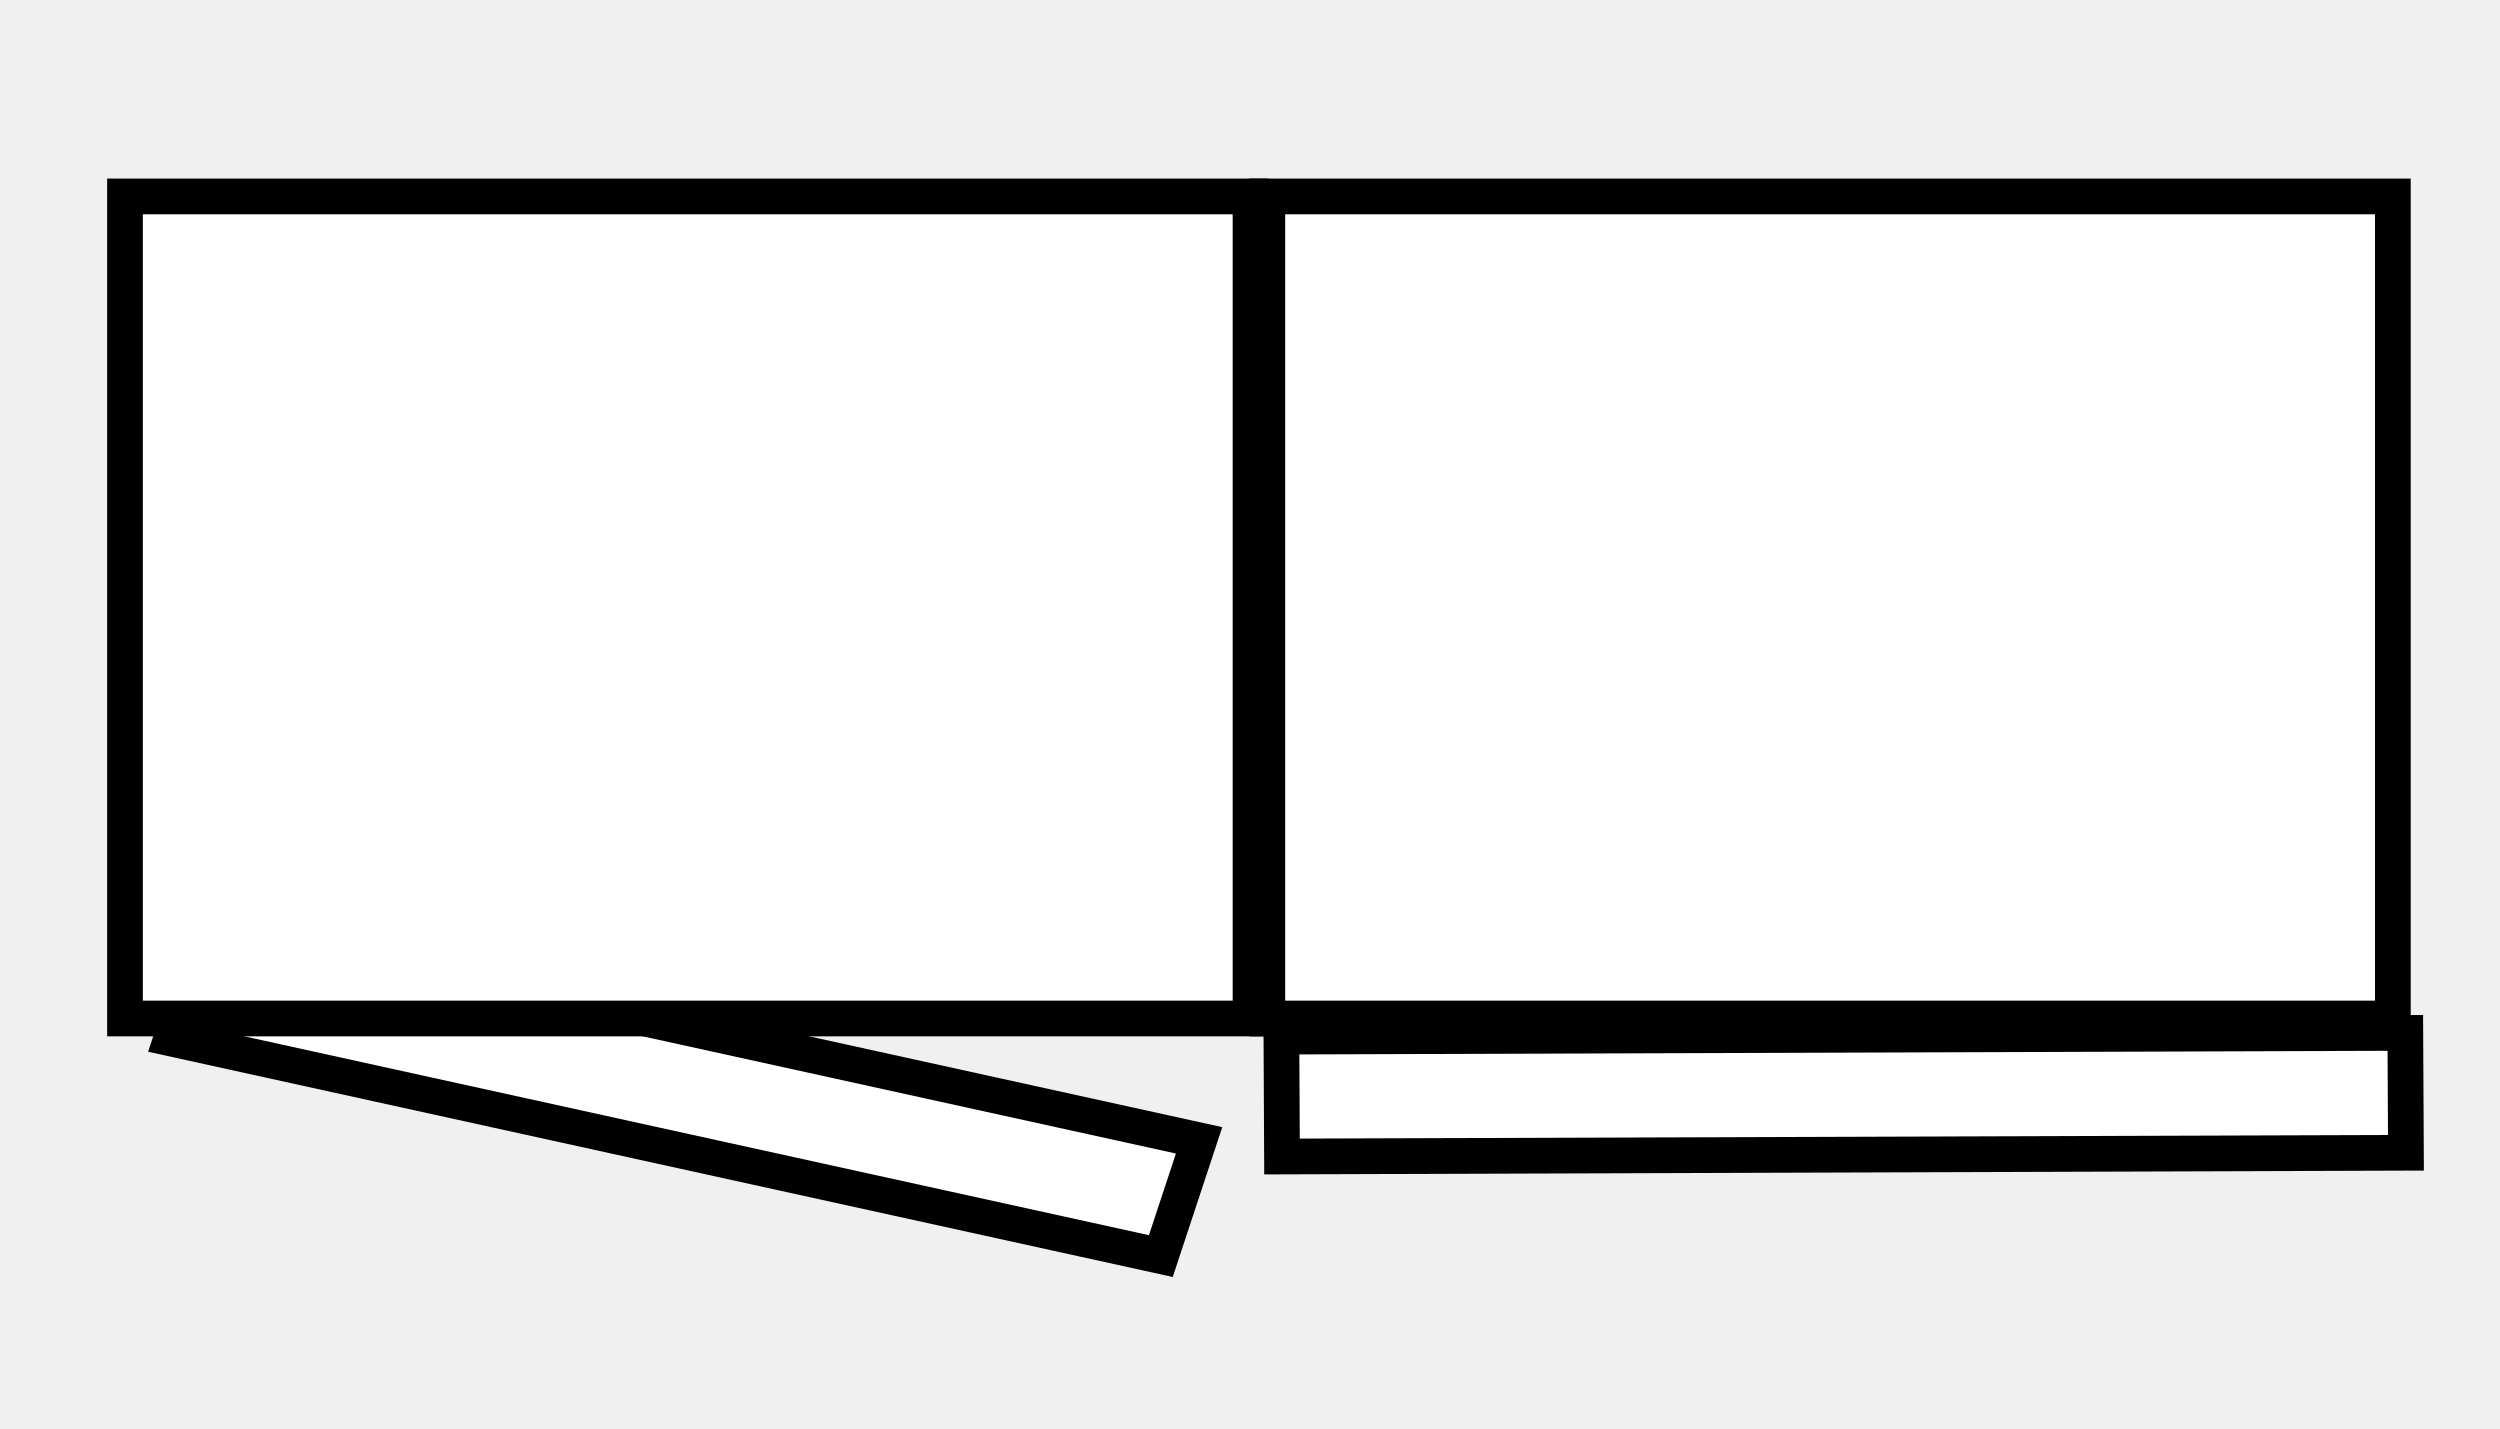
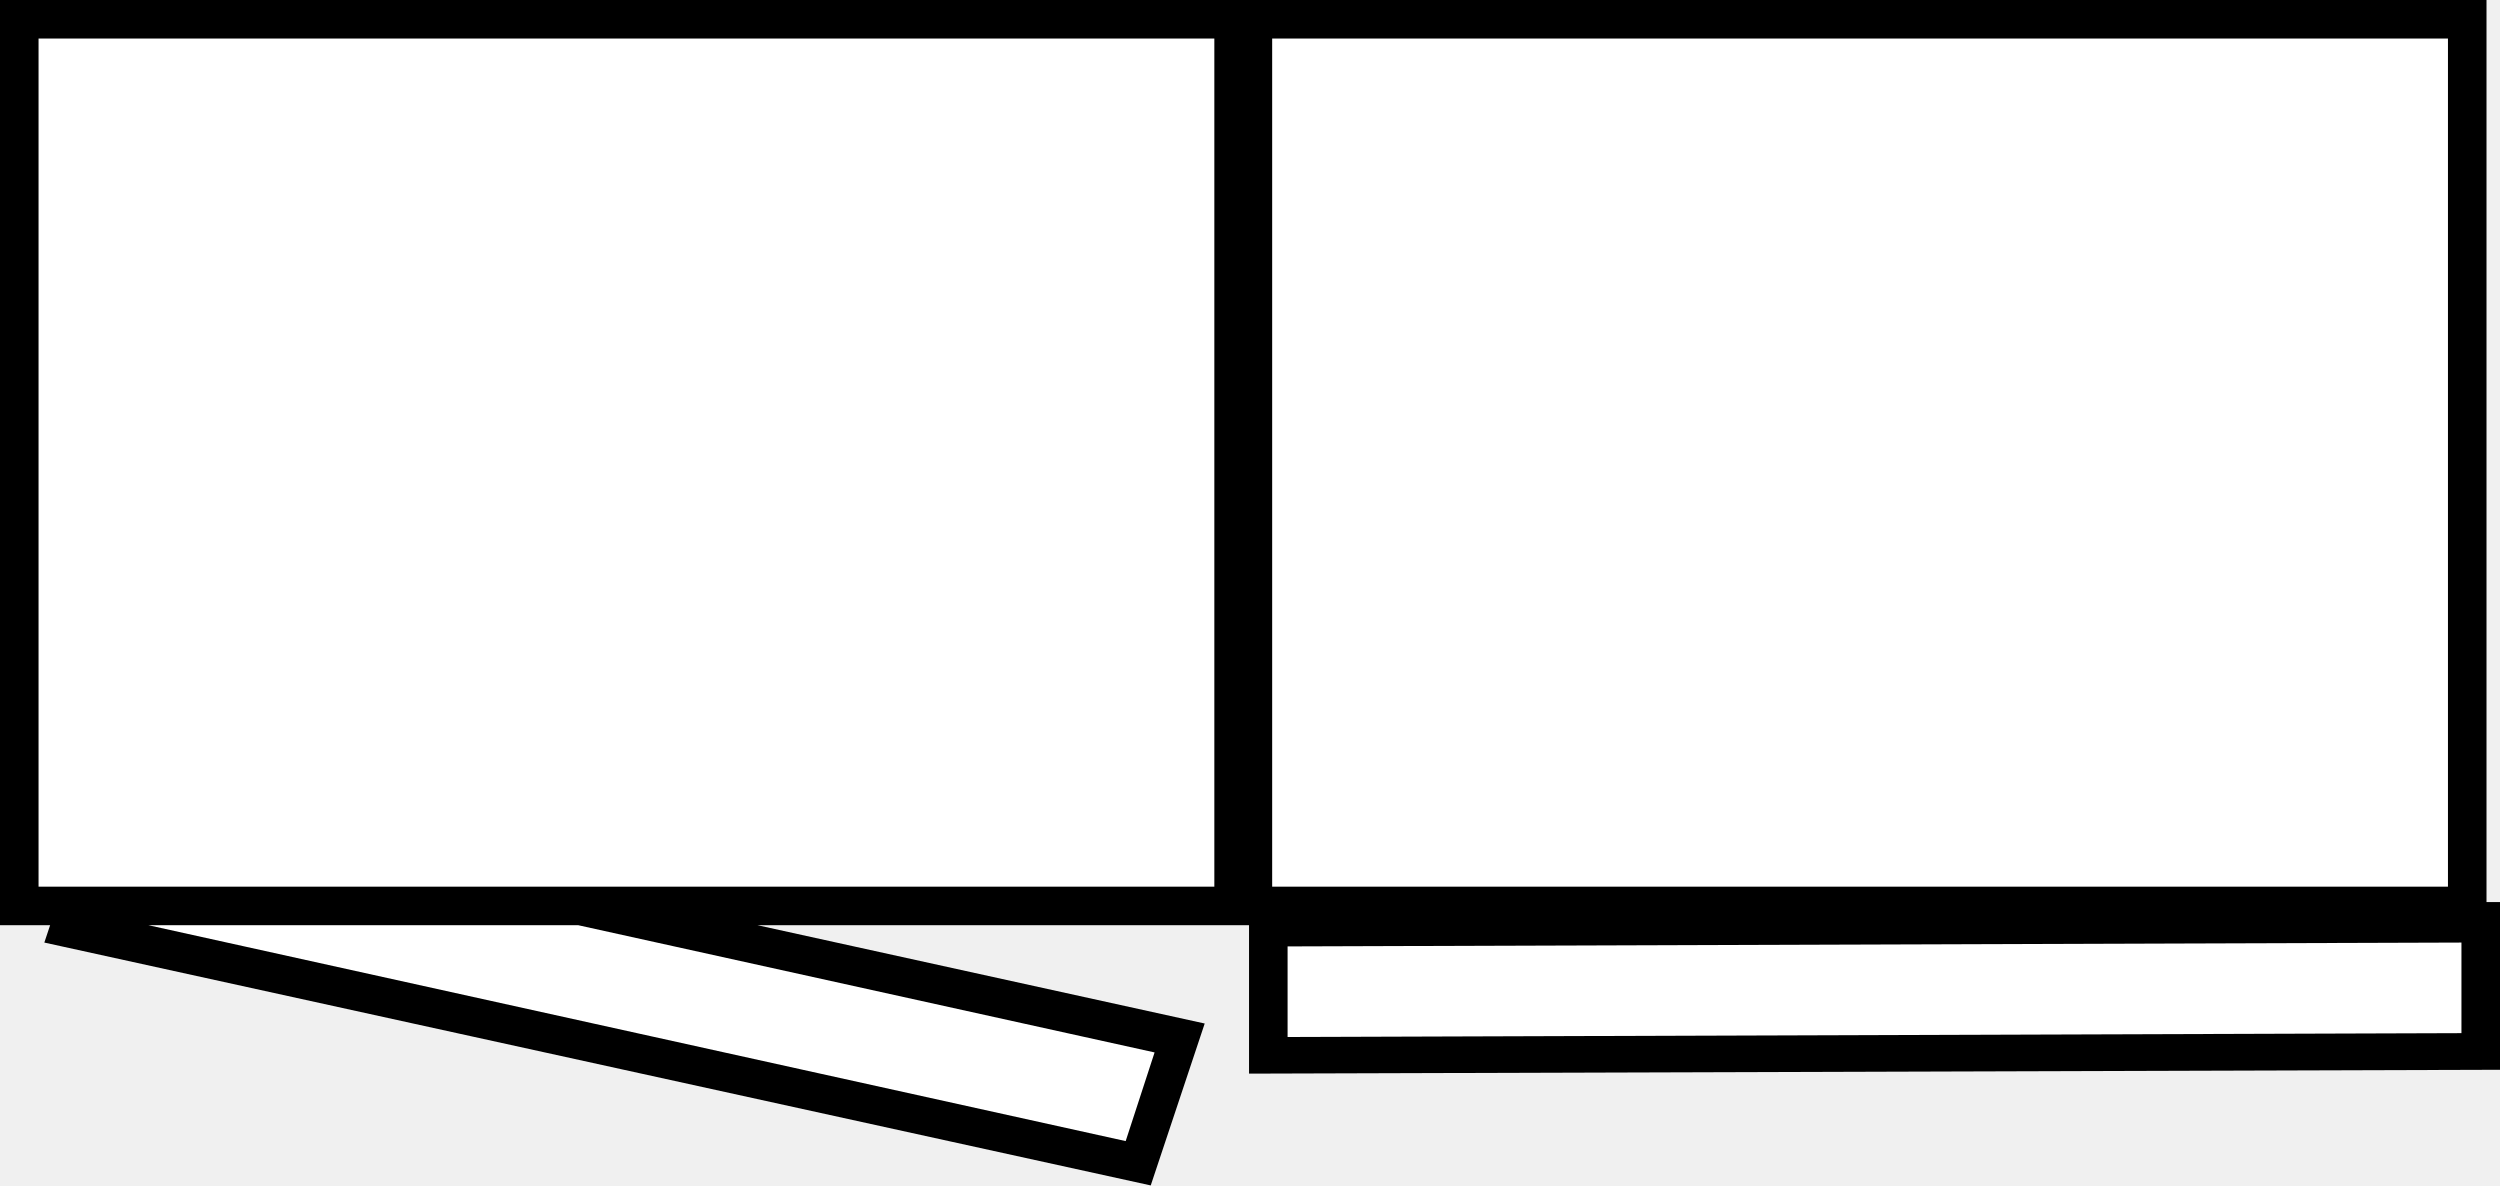
- <svg xmlns="http://www.w3.org/2000/svg" version="1.1" id="Layer_1" x="0px" y="0px" width="140px" height="80px" viewBox="0 0 140 80" enable-background="new 0 0 140 80" xml:space="preserve">
+ <svg xmlns="http://www.w3.org/2000/svg" version="1.1" id="Layer_1" x="0px" y="0px" viewBox="6 10 129.7 61.5" enable-background="new 6 10 129.7 61.5" xml:space="preserve">
  <g>
-     <polygon fill="#FFFFFF" stroke="#000000" stroke-width="2" stroke-miterlimit="10" points="65.007,70.341 9.592,58.159    11.734,51.677 67.149,63.859  " />
-     <rect x="7" y="11" fill="#FFFFFF" stroke="#000000" stroke-width="2" stroke-miterlimit="10" width="63.03" height="46.036" />
-     <rect x="70.97" y="11" fill="#FFFFFF" stroke="#000000" stroke-width="2" stroke-miterlimit="10" width="63.03" height="46.036" />
-     <polygon fill="#FFFFFF" stroke="#000000" stroke-width="2" stroke-miterlimit="10" points="134.732,64.555 71.792,64.764    71.759,58.051 134.698,57.841  " />
+     <polygon fill="#FFFFFF" points="65,70.3 9.6,58.2 11.7,51.7 67.1,63.9  " />
+     <rect x="7" y="11" fill="#FFFFFF" width="63" height="46" />
+     <rect x="71" y="11" fill="#FFFFFF" width="63" height="46" />
+     <polygon fill="#FFFFFF" points="134.7,64.6 71.8,64.8 71.8,58.1 134.7,57.8  " />
  </g>
+   <path d="M135.7,56.8l-0.7,0V10H71H70H6v48h2.6l-0.3,0.9l57.4,12.6l2.8-8.4L45.3,58H70h0.8l0,7.7l64.9-0.2L135.7,56.8z M65.9,64.6  l-1.5,4.6L13.7,58H36L65.9,64.6z M69,56H43.6h-7.4h-9.3H11.3H9.2H8v-9.4V12h61V56z M72,12h61v44H72V12z M72.8,63.8l0-4.7l60.9-0.2  l0,4.7L72.8,63.8z" />
</svg>
